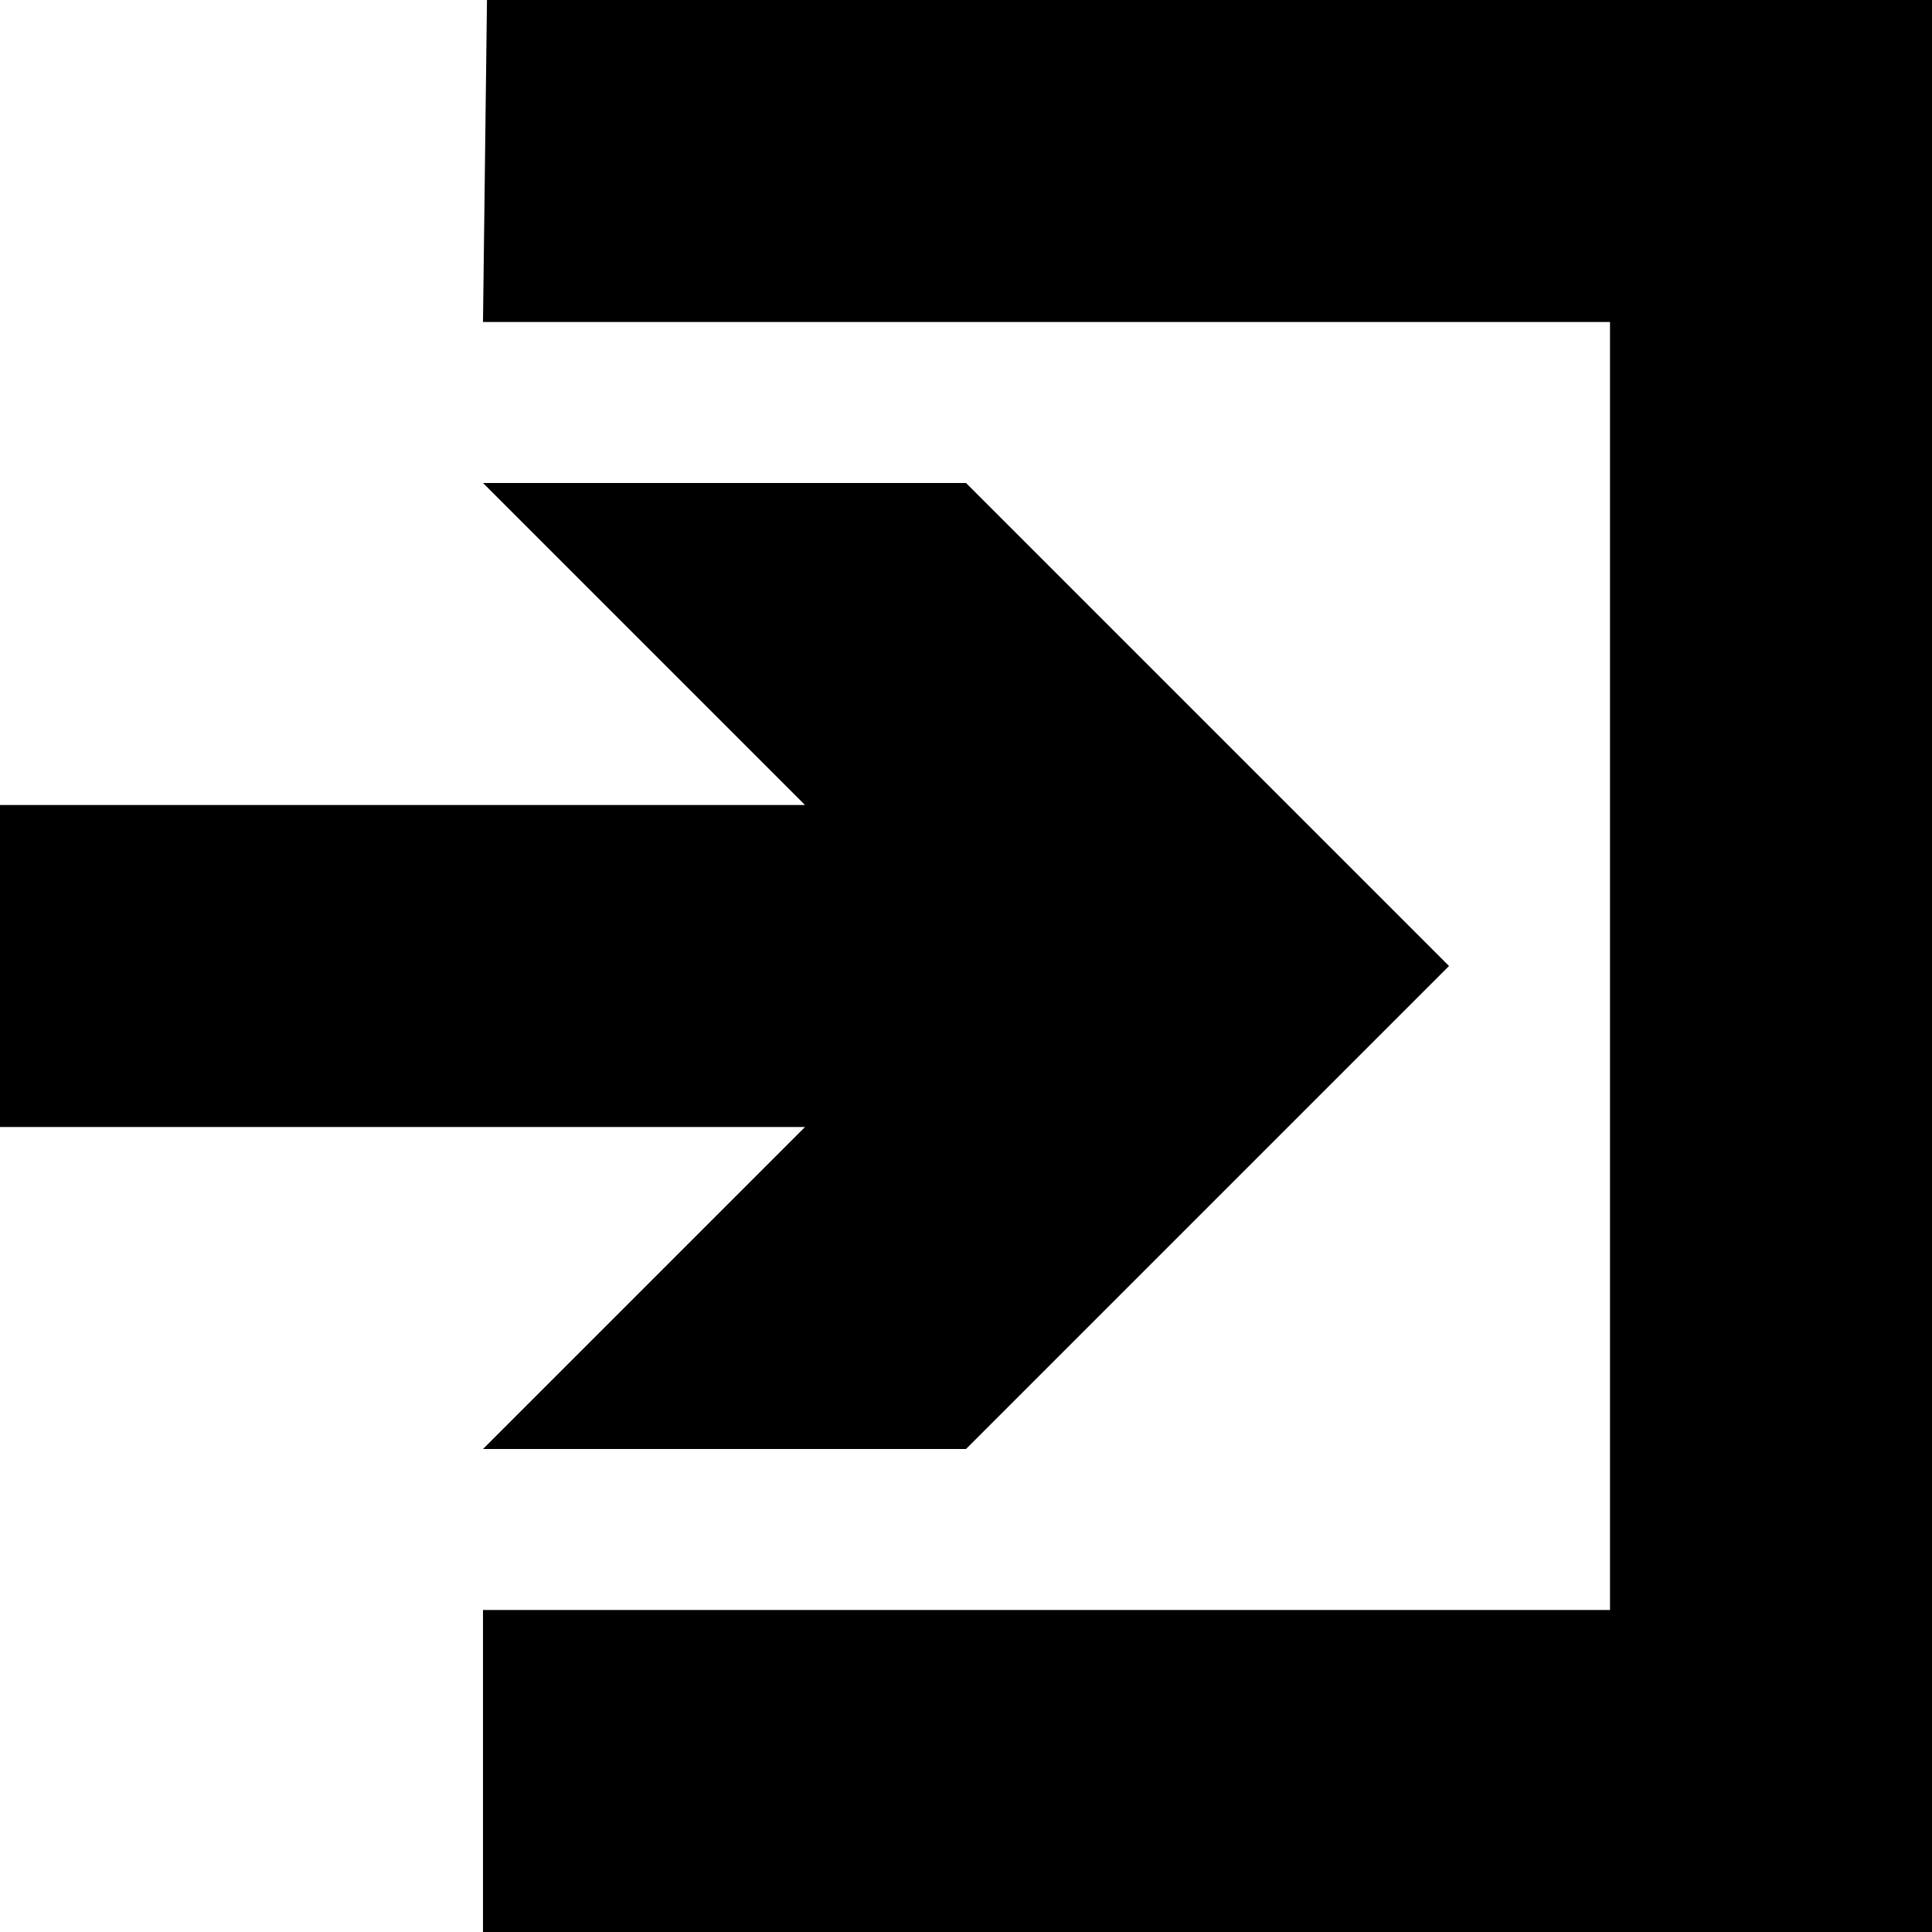
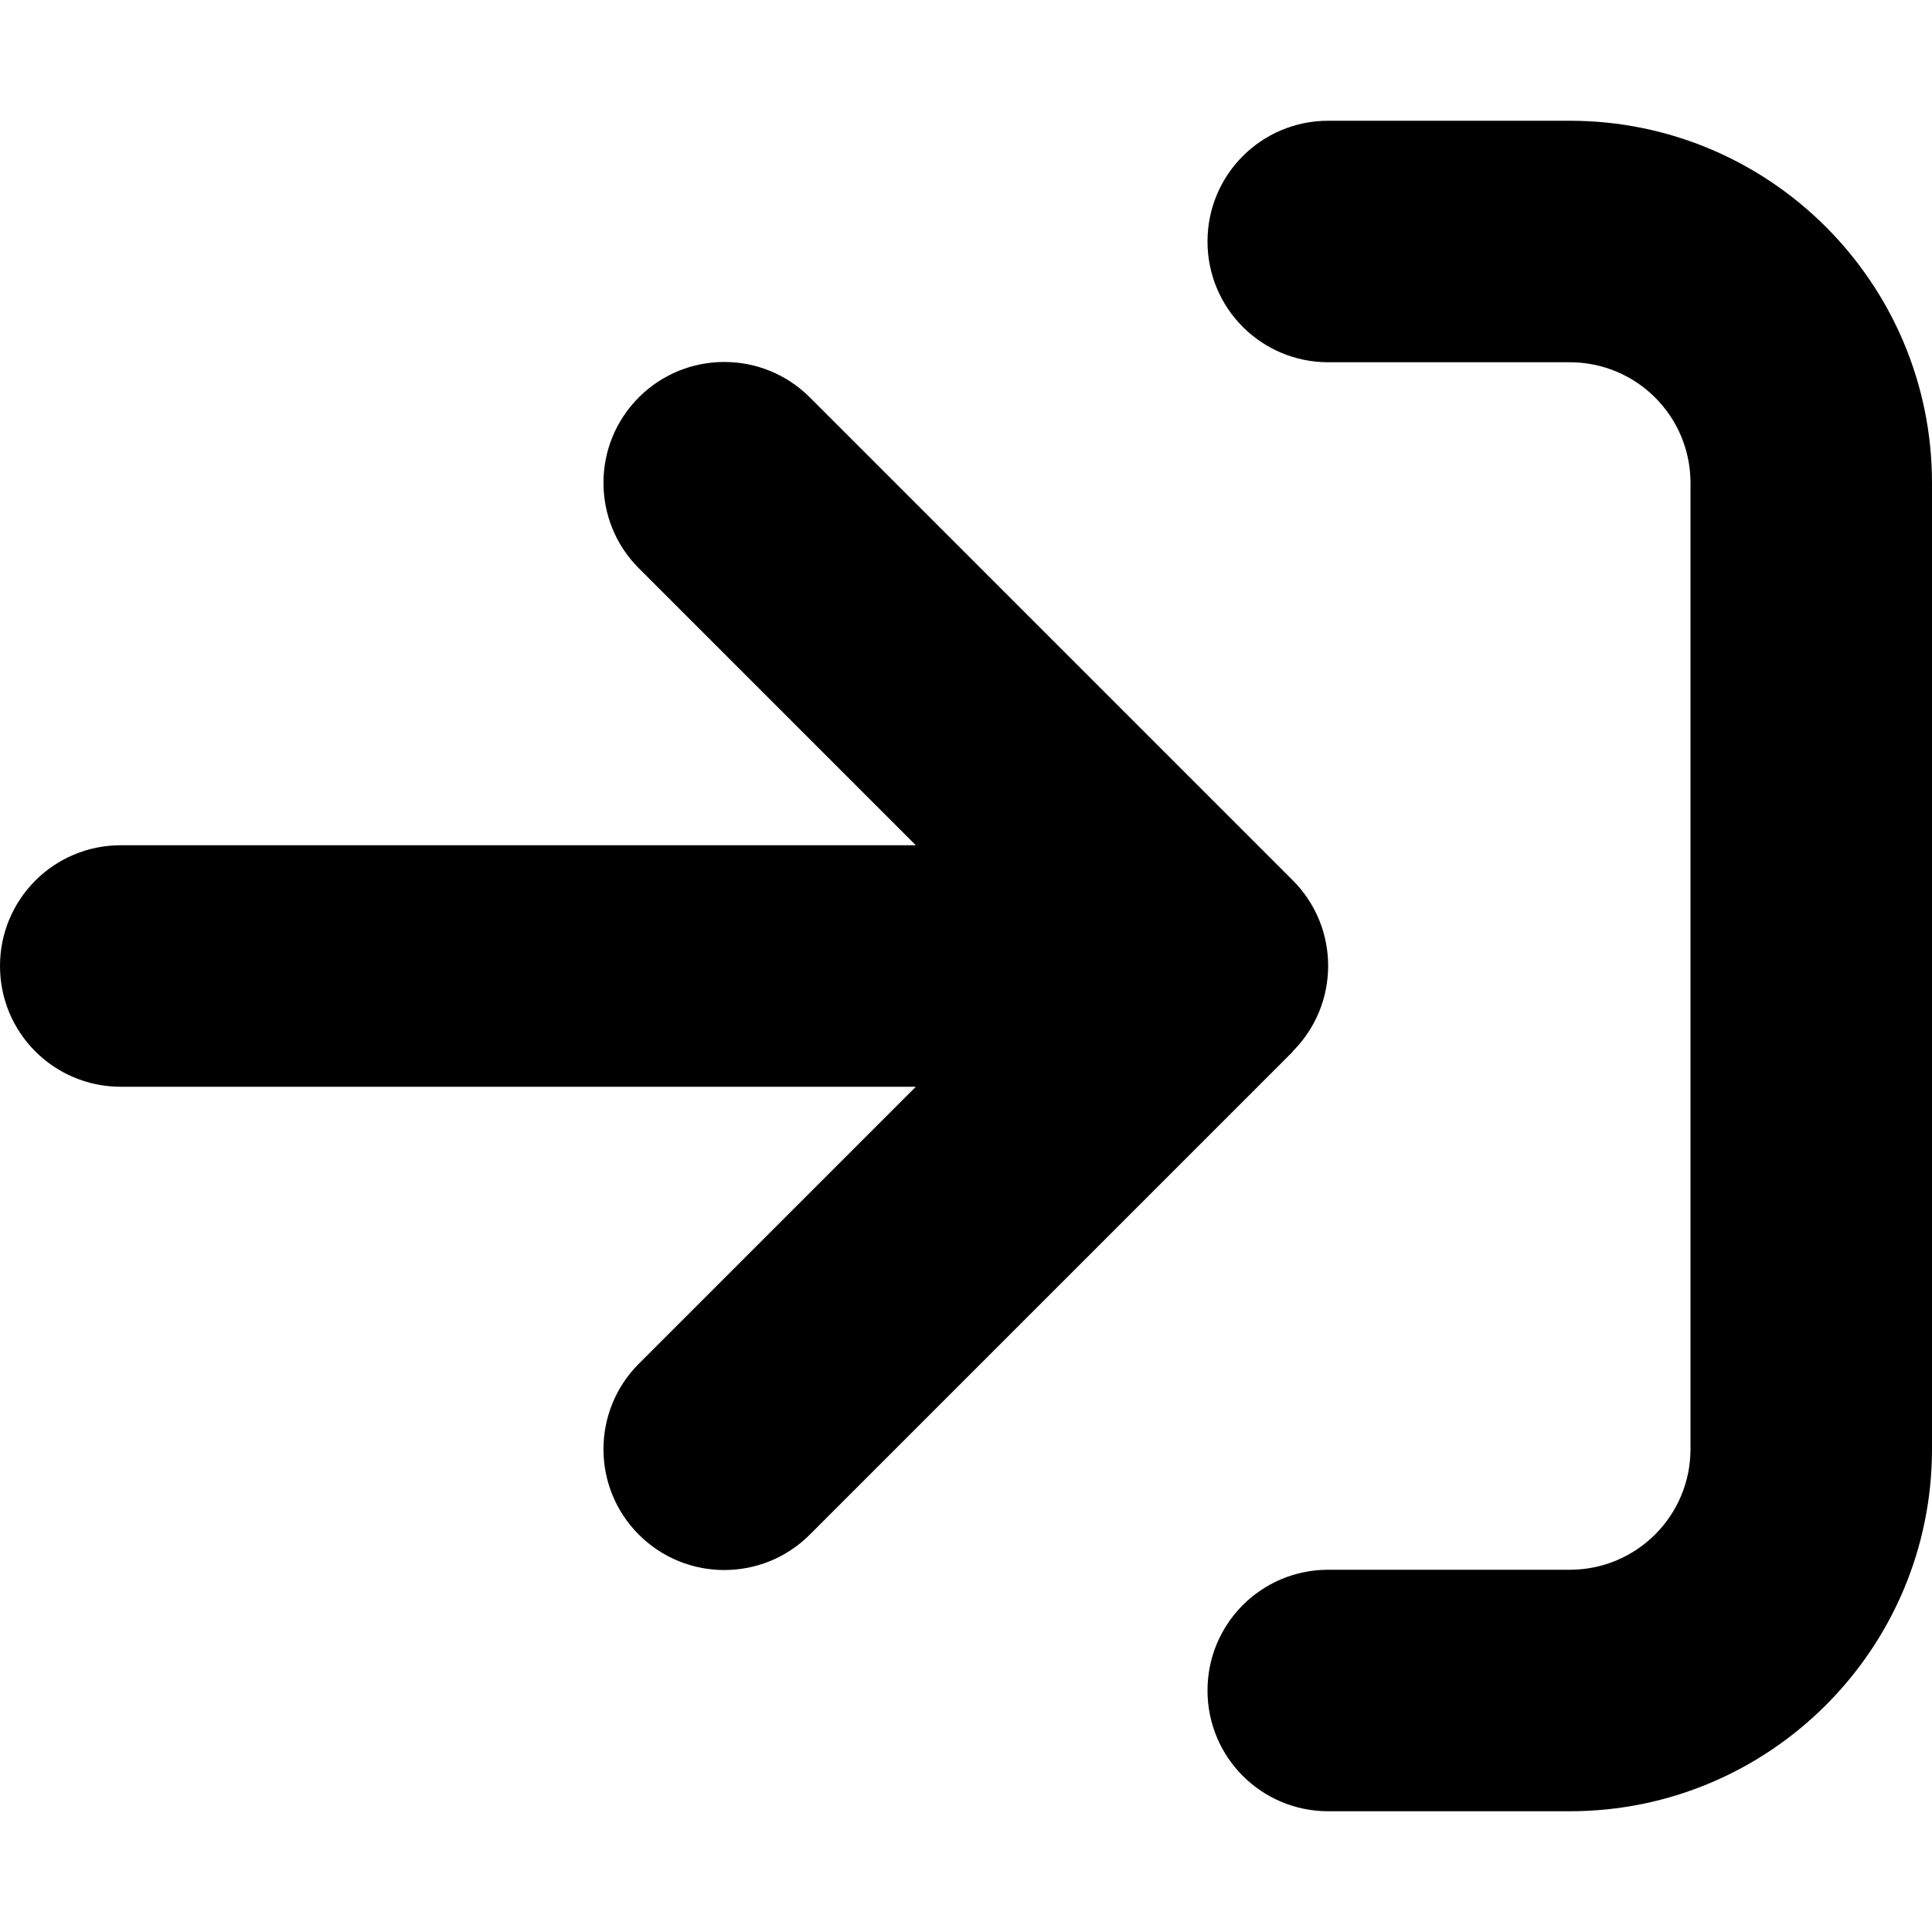
- <svg xmlns="http://www.w3.org/2000/svg" width="1024" height="1024" viewBox="0 0 1024 1024">
-   <path d="M258.107 0l-2.11 170.667h597.336v682.667H255.997V1024H1024V0H258.105zM0 597.336h426.67L256 768.003h256.002L768.006 512 512.004 256H256.002L426.67 426.665H0v170.667z" />
+ <svg xmlns="http://www.w3.org/2000/svg" viewBox="0 0 512 512">
+   <path d="M352 96l64 0c17.7 0 32 14.3 32 32l0 256c0 17.7-14.3 32-32 32l-64 0c-17.7 0-32 14.3-32 32s14.3 32 32 32l64 0c53 0 96-43 96-96l0-256c0-53-43-96-96-96l-64 0c-17.7 0-32 14.3-32 32s14.3 32 32 32zm-9.4 182.6c12.5-12.5 12.5-32.8 0-45.3l-128-128c-12.5-12.5-32.8-12.5-45.3 0s-12.5 32.8 0 45.3L242.7 224 32 224c-17.7 0-32 14.3-32 32s14.3 32 32 32l210.7 0-73.4 73.4c-12.5 12.5-12.5 32.8 0 45.3s32.8 12.5 45.3 0l128-128z" />
</svg>
